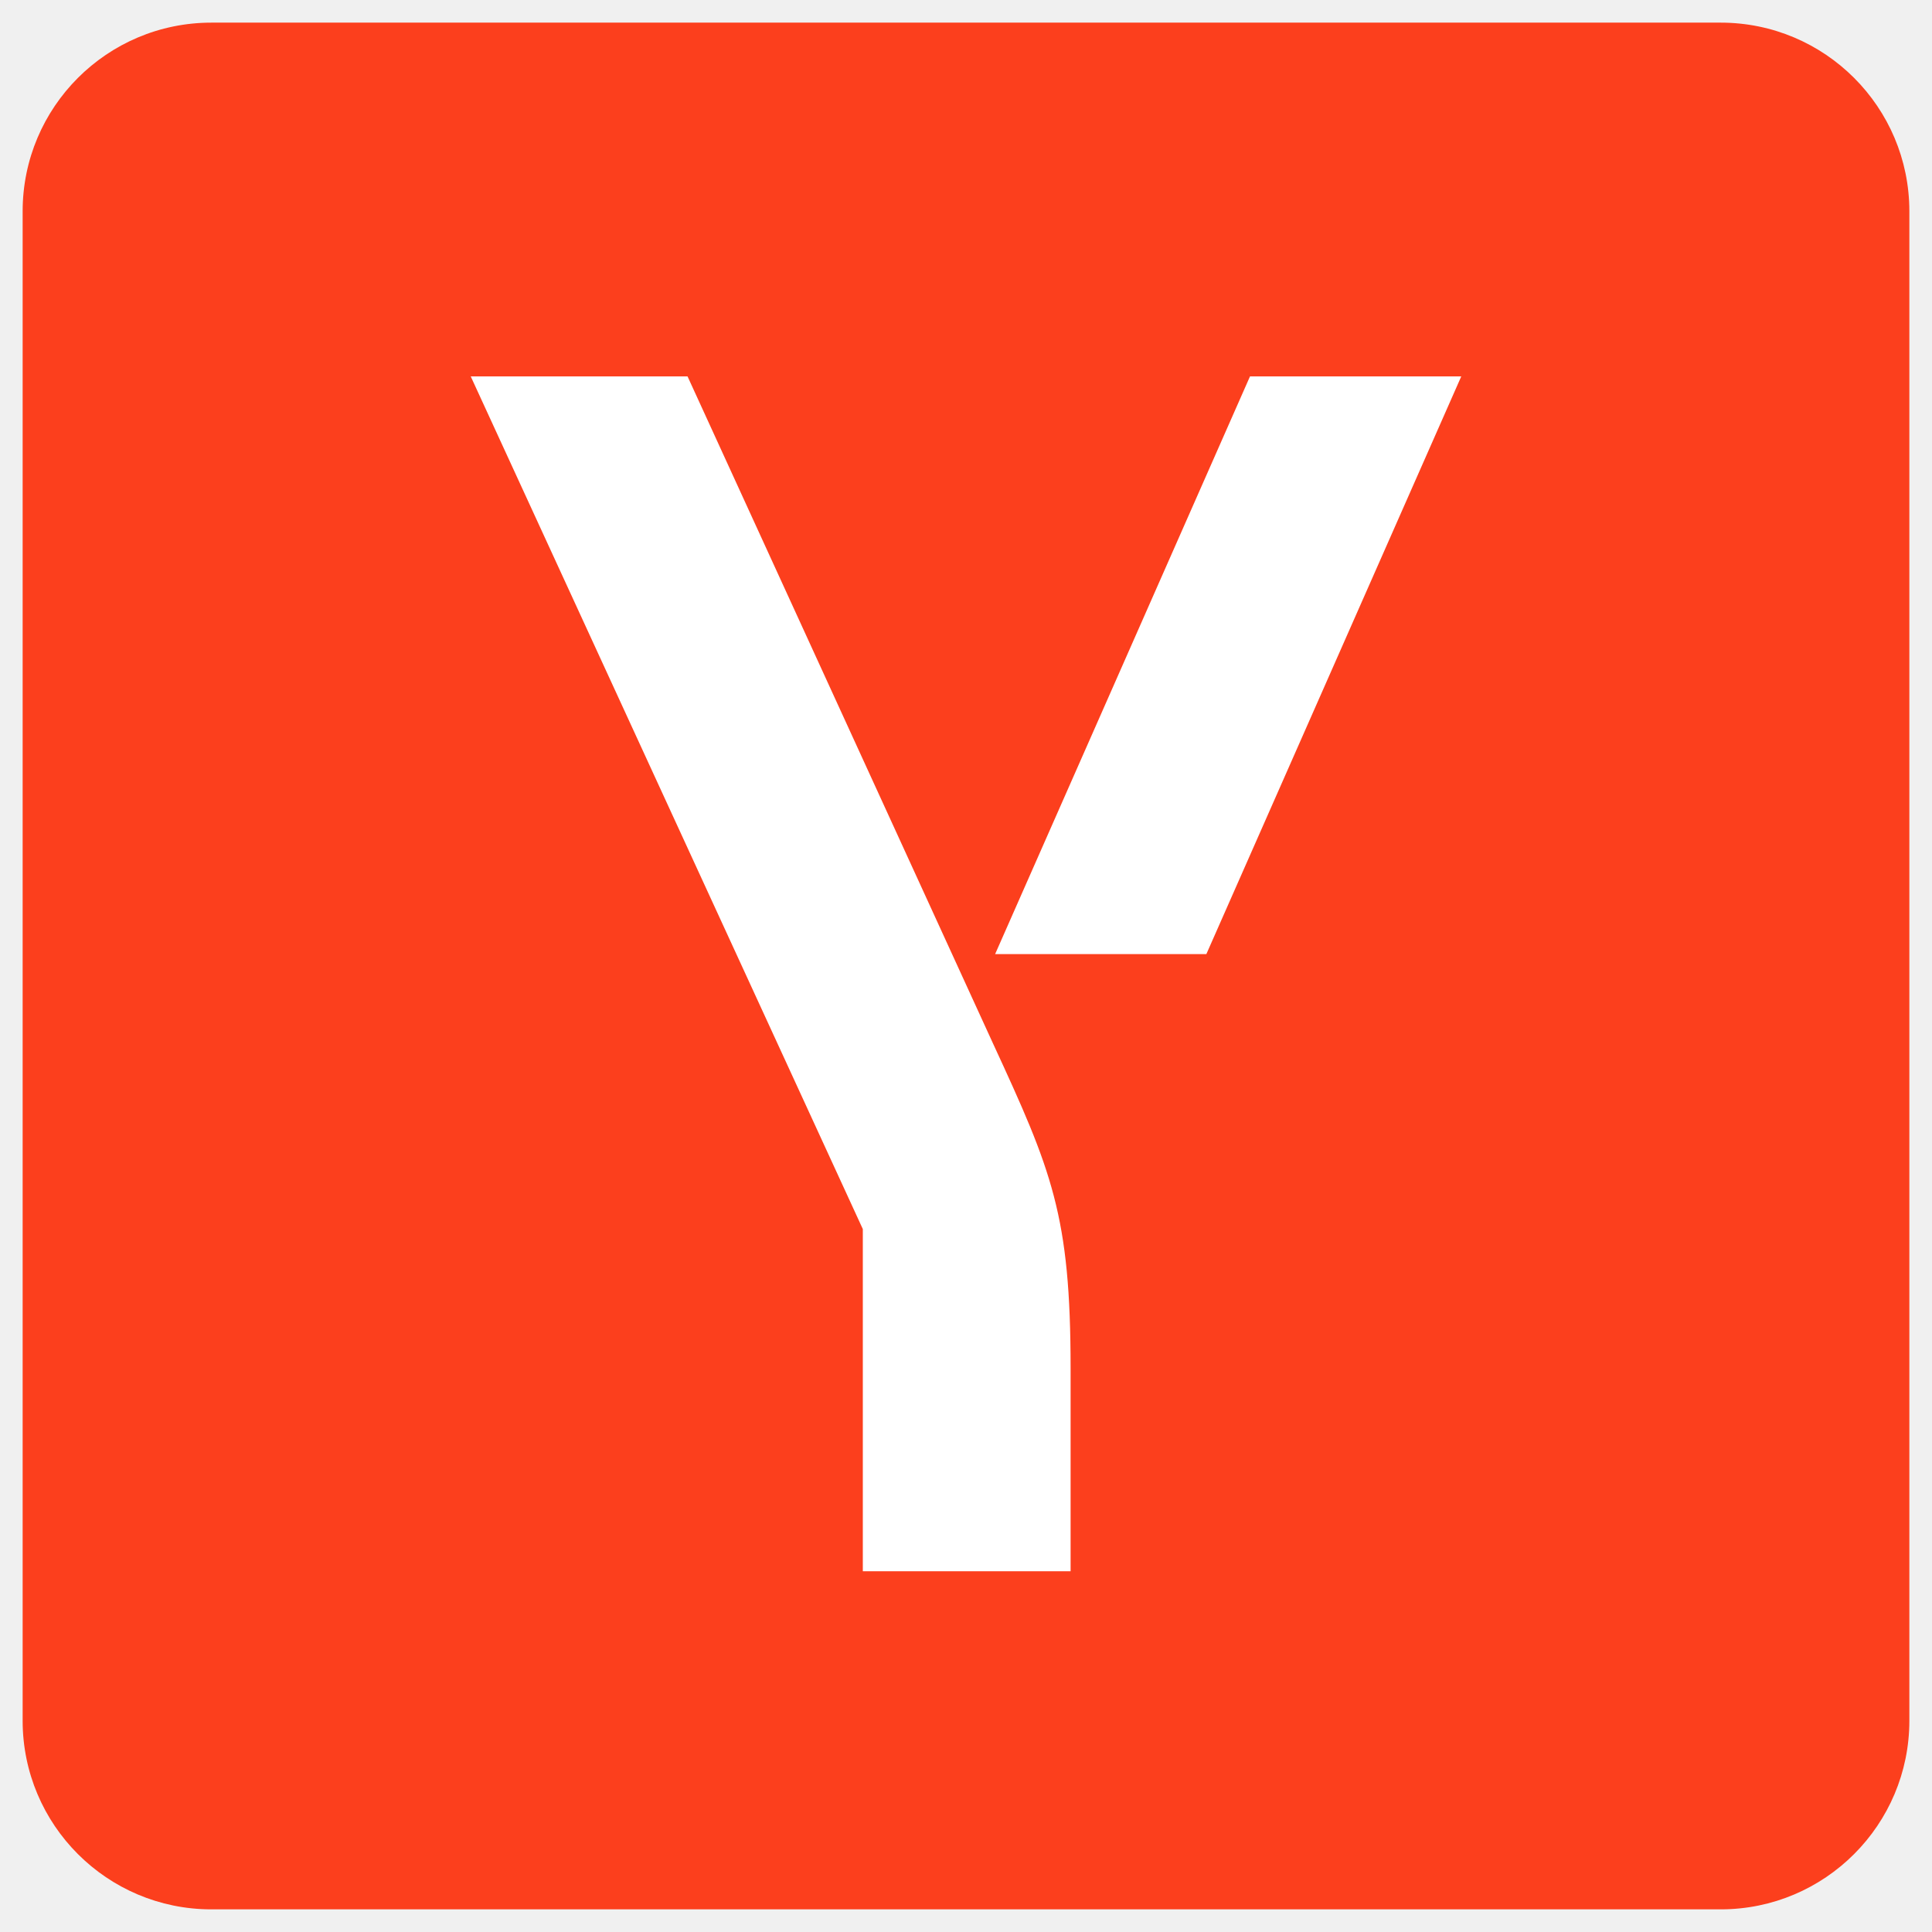
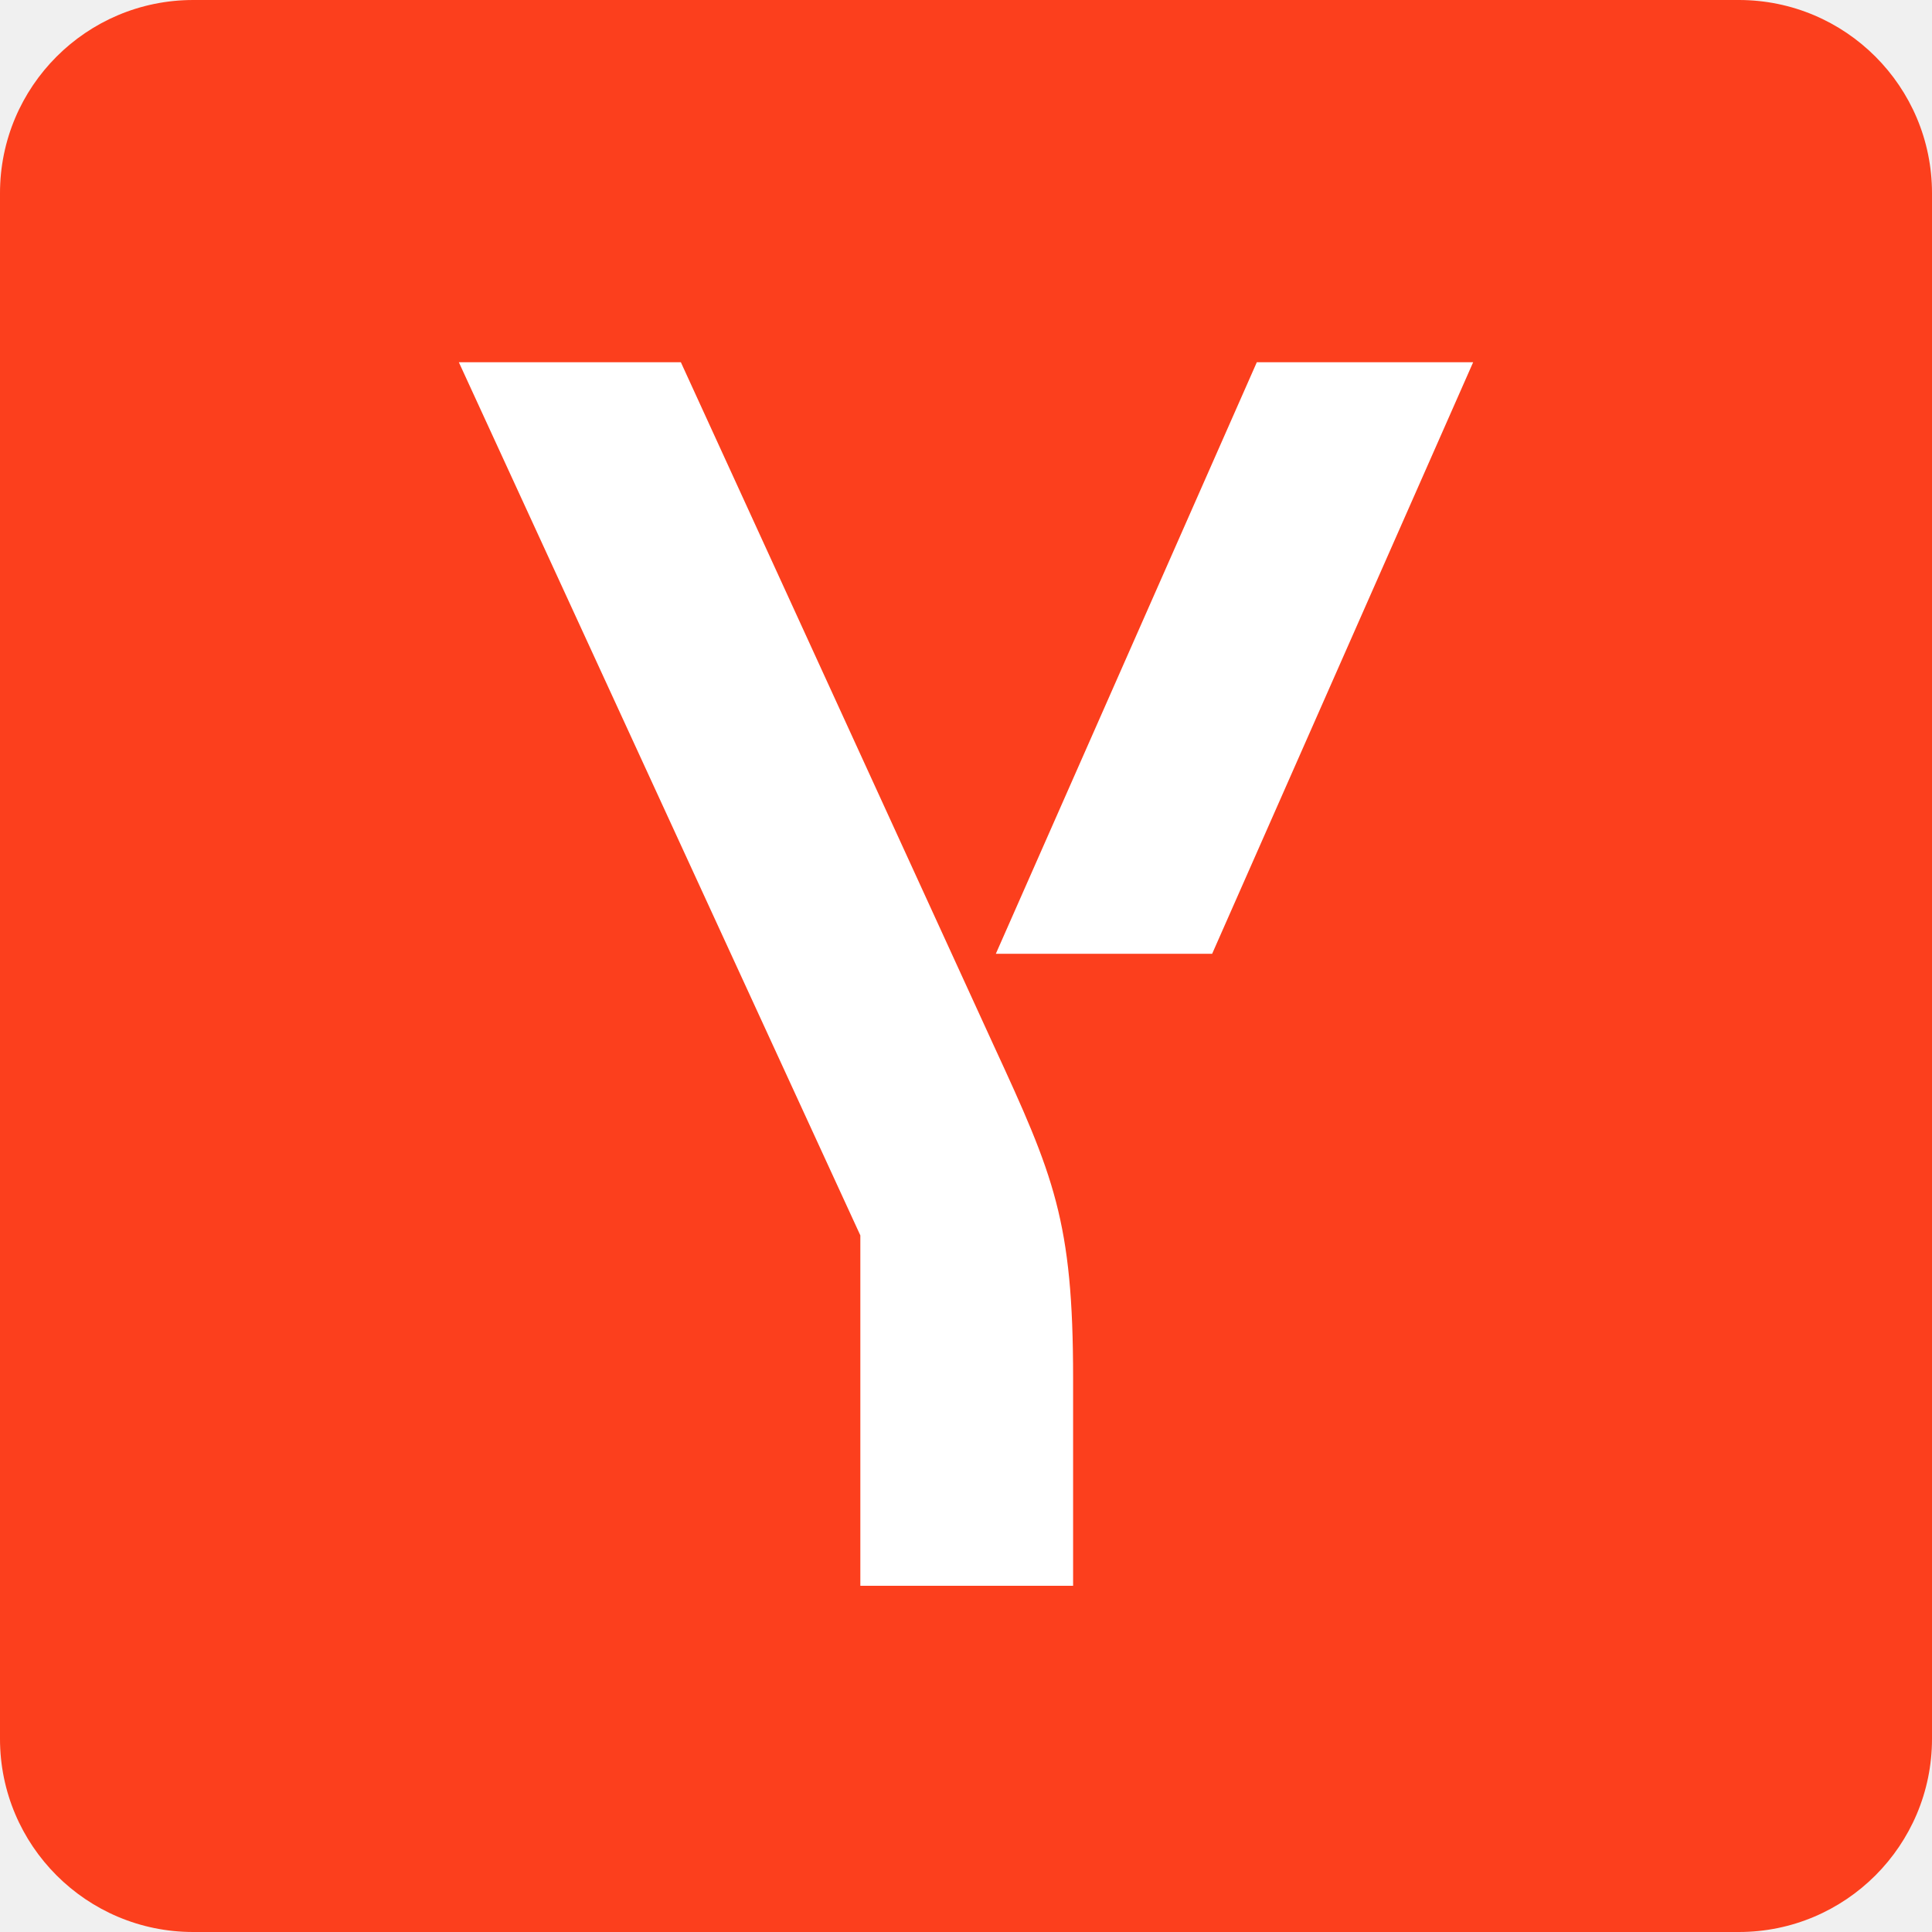
- <svg xmlns="http://www.w3.org/2000/svg" viewBox="0 0 512 512" fill-rule="evenodd" clip-rule="evenodd" stroke-linejoin="round" stroke-miterlimit="2">
-   <path d="M455.999 6h-400C28.388 6 6 28.387 6 56v399.999c0 27.612 22.388 50 50 50h400c27.612 0 50-22.388 50-50v-400c0-27.612-22.388-50-50-50z" fill="#fc3f1d" fill-rule="nonzero" />
-   <path d="M283.718 362.624v53.781h-55.062v-90.687L124.75 99.75h57.456l80.95 176.78c15.606 33.782 20.562 45.52 20.562 86.094zM387.249 99.75l-67.55 153.093h-55.981L331.262 99.75h55.987z" fill="#fff" fill-rule="nonzero" />
+ <svg xmlns="http://www.w3.org/2000/svg" viewBox="0 0 500 500" fill-rule="evenodd" clip-rule="evenodd" stroke-linejoin="round" stroke-miterlimit="2" version="1.1" id="svg2" width="500" height="500">
+   <defs id="defs2" />
+   <path d="m 449.999,0.001 h -400 C 22.388,10e-4 0,22.388 0,50.001 V 450 c 0,27.612 22.388,50 50,50 h 400 c 27.612,0 50,-22.388 50,-50 V 50 C 500,22.388 477.612,0 450,0 Z" fill="#fc3f1d" fill-rule="nonzero" id="path1" />
+   <path d="m 277.718,356.625 v 53.781 H 222.656 V 319.719 L 118.75,93.751 h 57.456 l 80.95,176.78 c 15.606,33.782 20.562,45.52 20.562,86.094 z M 381.249,93.751 313.699,246.844 H 257.718 L 325.262,93.751 Z" fill="#ffffff" fill-rule="nonzero" id="path2" />
</svg>
